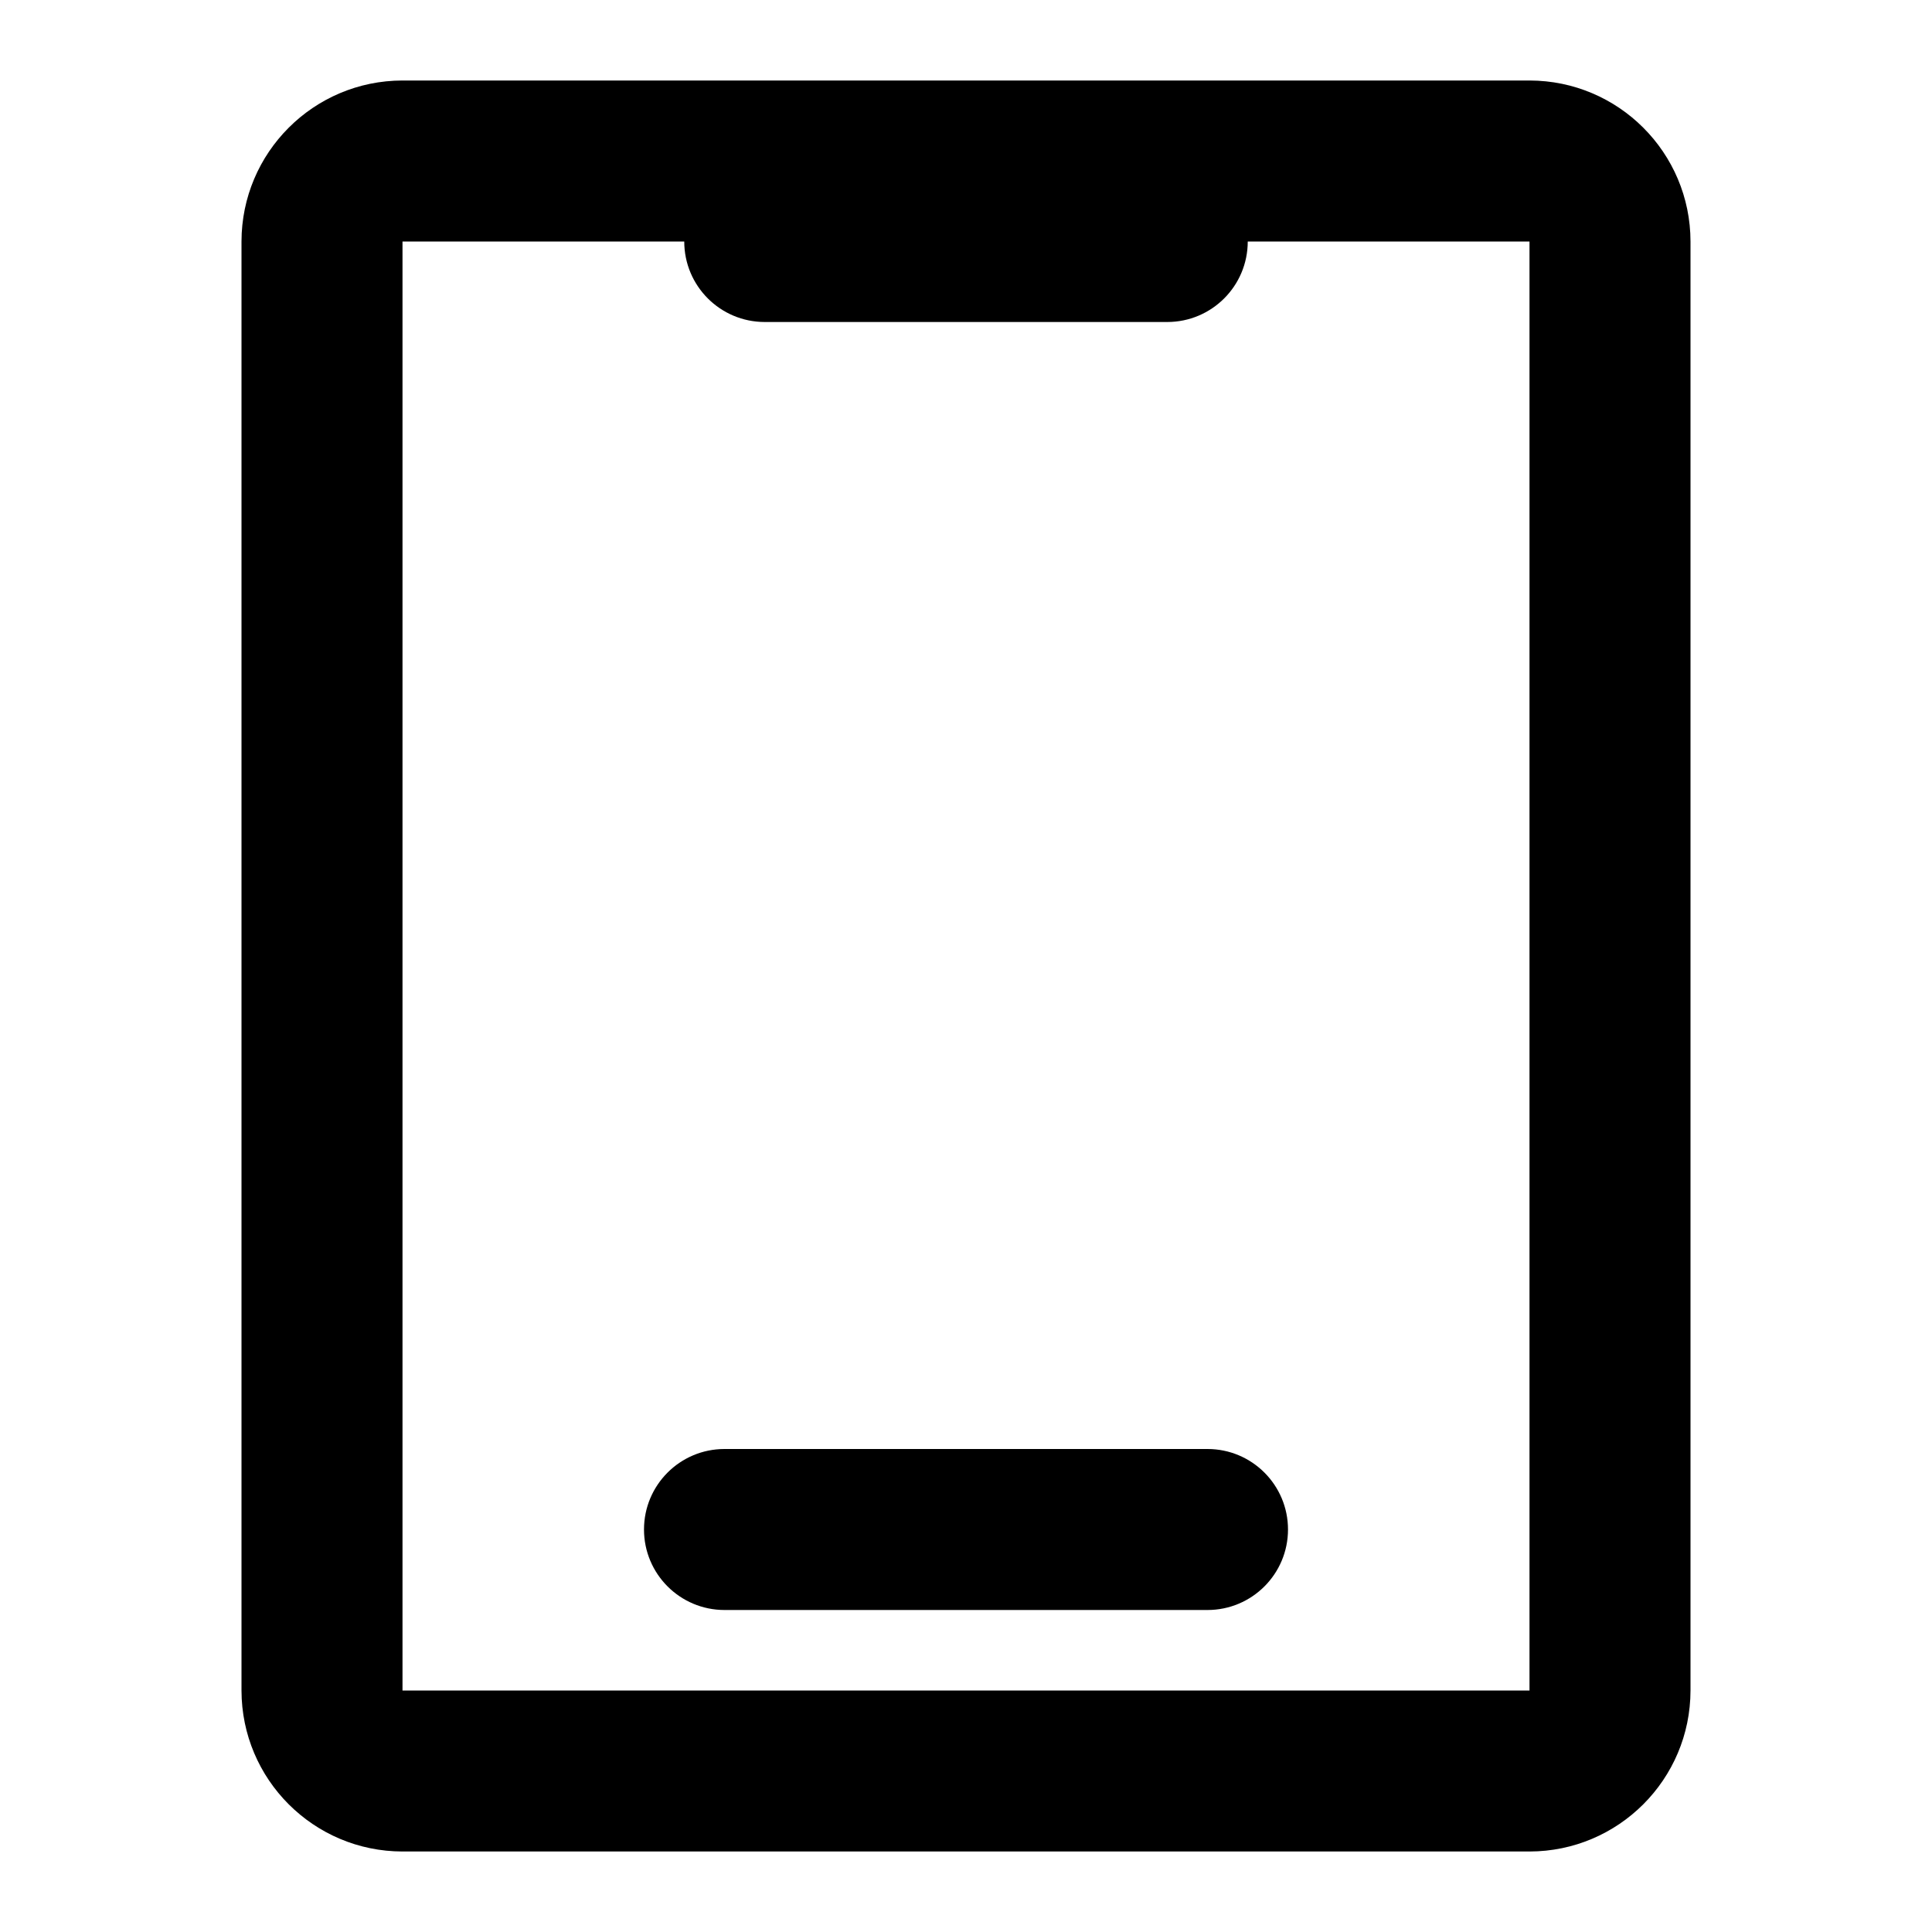
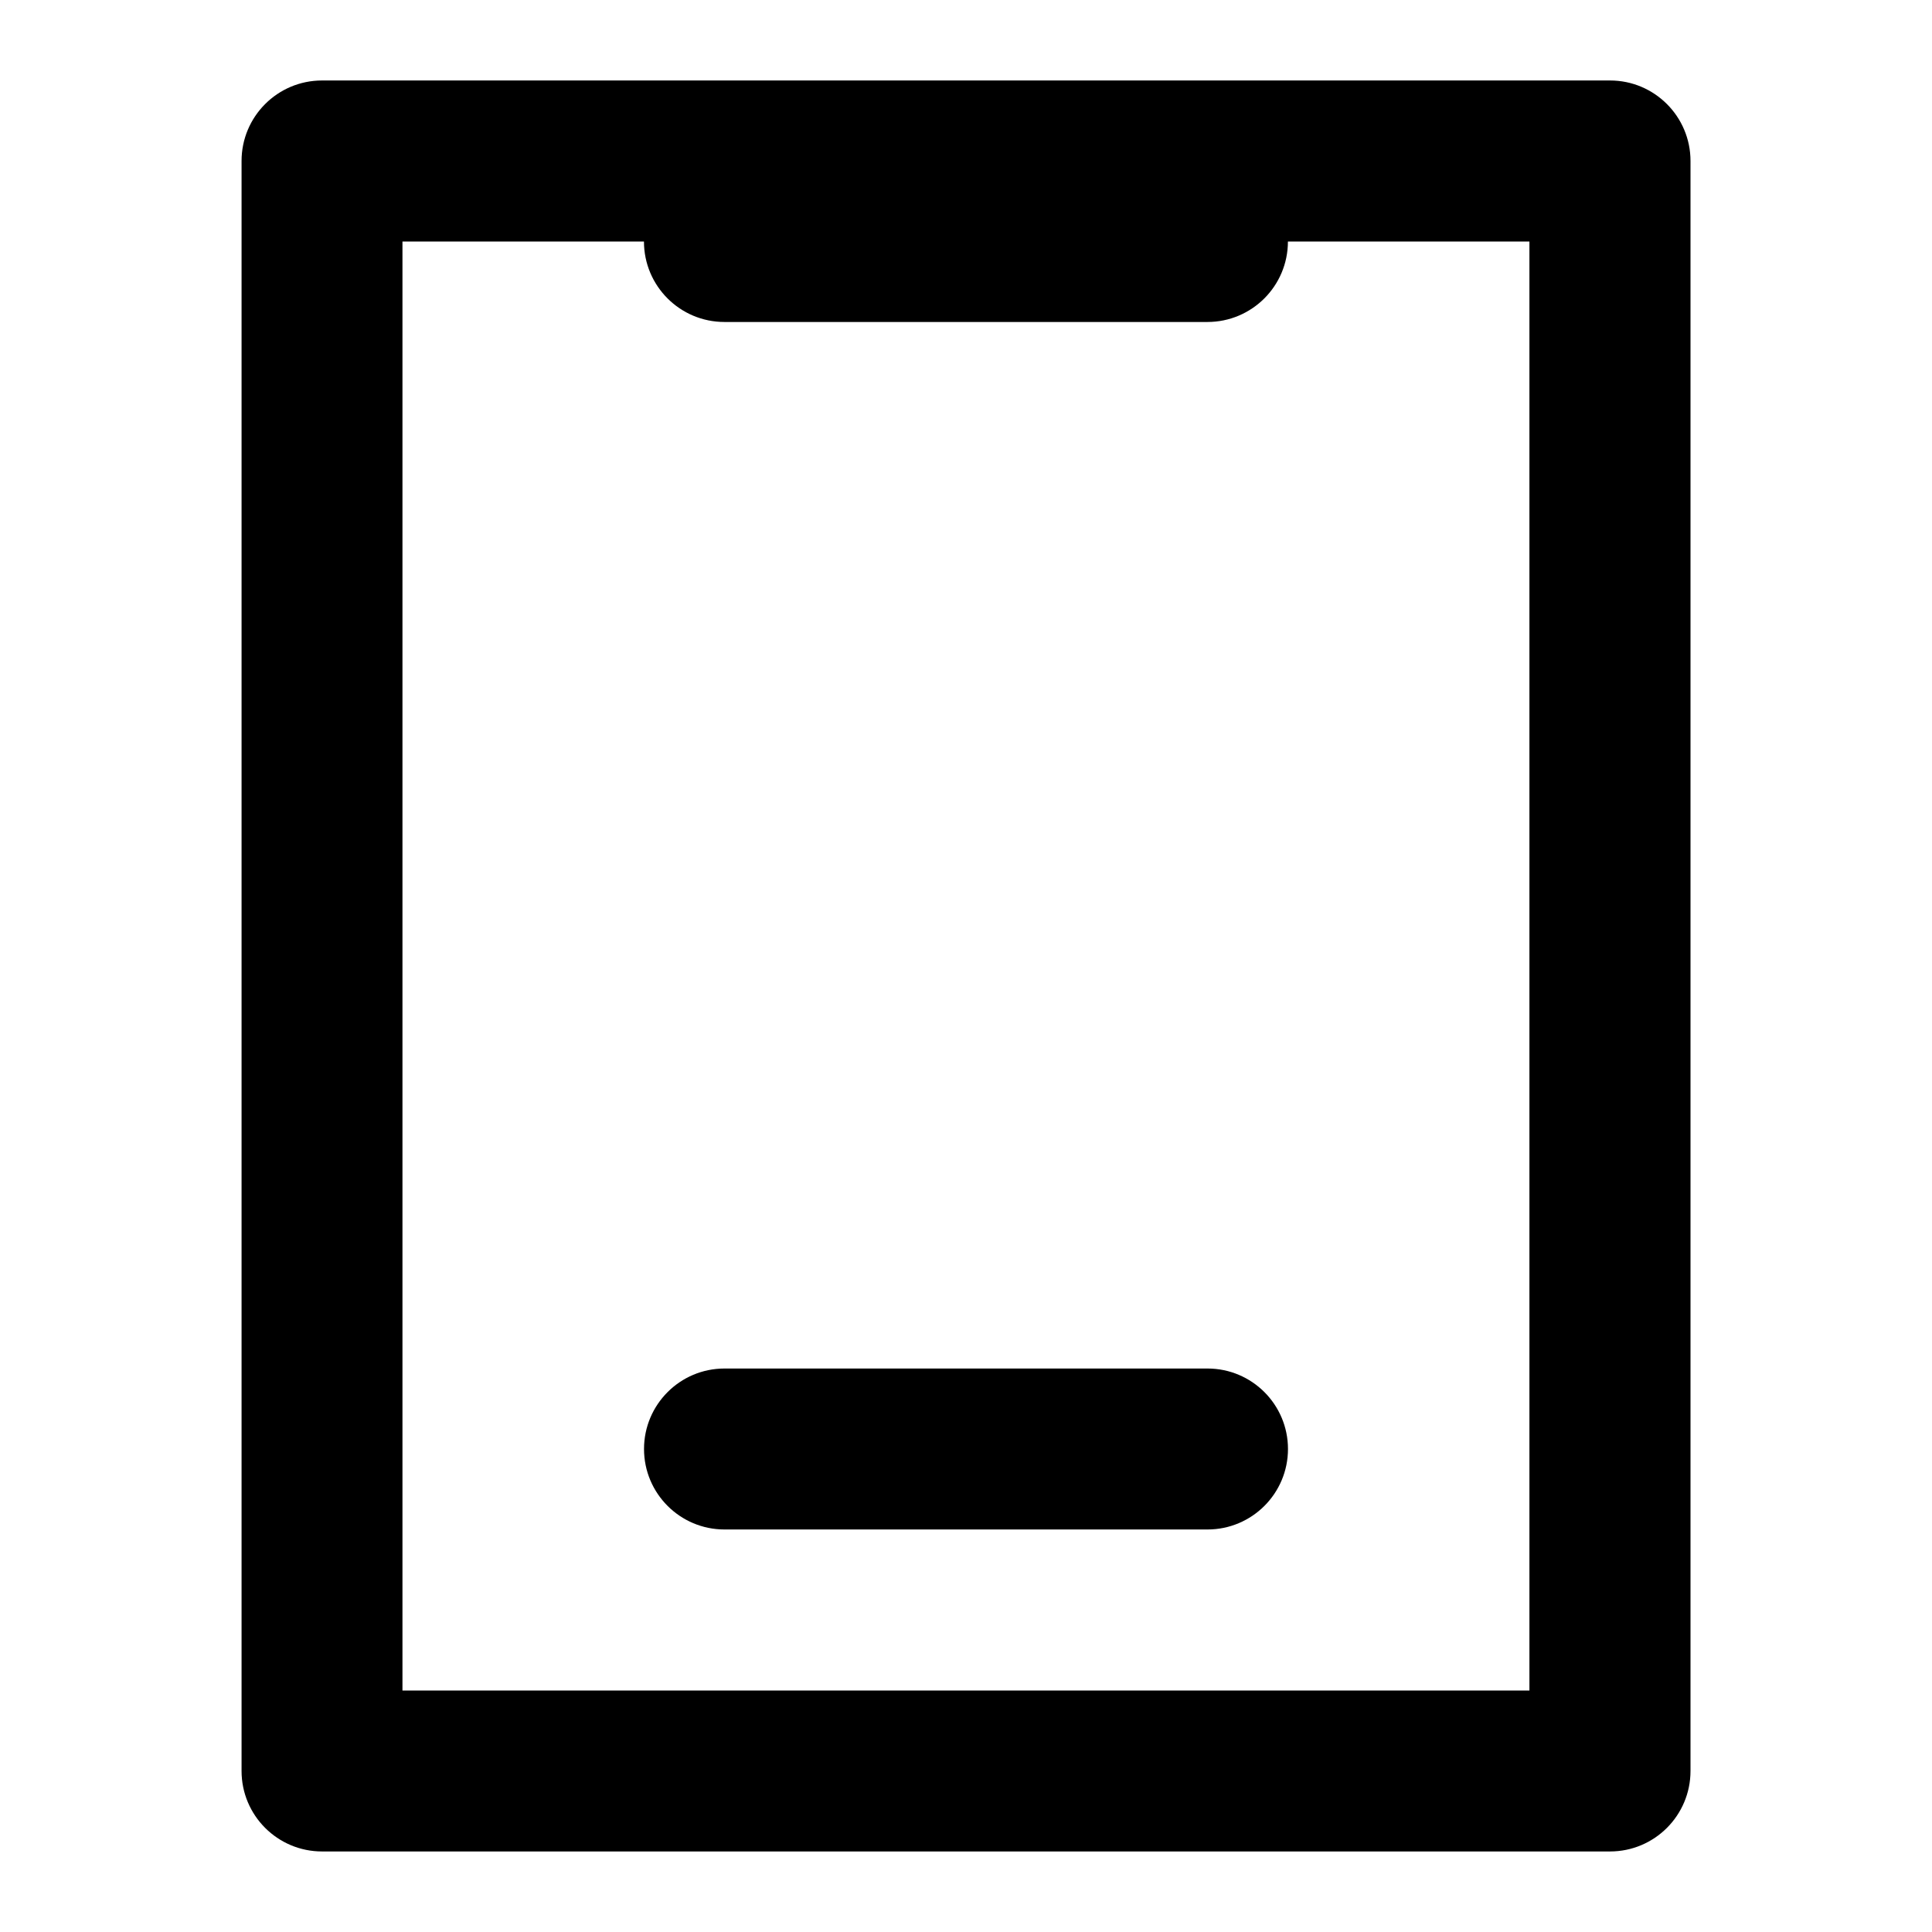
- <svg xmlns="http://www.w3.org/2000/svg" width="768" height="768" viewBox="0 0 768 768">
-   <defs>
-     <style>.a{opacity:0;}</style>
-   </defs>
-   <path d="M608,32H160A64.07,64.07,0,0,0,96,96V672a64.07,64.07,0,0,0,64,64H608a64.07,64.07,0,0,0,64-64V96A64.07,64.07,0,0,0,608,32Zm0,640H160V96H272a32,32,0,0,0,32,32H464a32,32,0,0,0,32-32H608l0,576Zm-96-64a32,32,0,0,1-32,32H288a32,32,0,0,1,0-64H480A32,32,0,0,1,512,608Z" />
-   <rect class="a" width="768" height="768" />
+ <svg xmlns="http://www.w3.org/2000/svg" version="1.1" width="32" height="32" viewBox="0 0 32 32">
+   <path d="M26.667 1.333h-21.333c-0.736 0-1.333 0.597-1.333 1.333v26.667c0 0.736 0.597 1.333 1.333 1.333h21.333c0.736 0 1.333-0.597 1.333-1.333v-26.667c0-0.736-0.597-1.333-1.333-1.333zM25.333 28h-18.667v-24h4c0 0.736 0.597 1.333 1.333 1.333h8c0.736 0 1.333-0.597 1.333-1.333h4v24zM21.333 24c0 0.736-0.597 1.333-1.333 1.333h-8c-0.736 0-1.333-0.597-1.333-1.333s0.597-1.333 1.333-1.333h8c0.736 0 1.333 0.597 1.333 1.333z" />
</svg>
